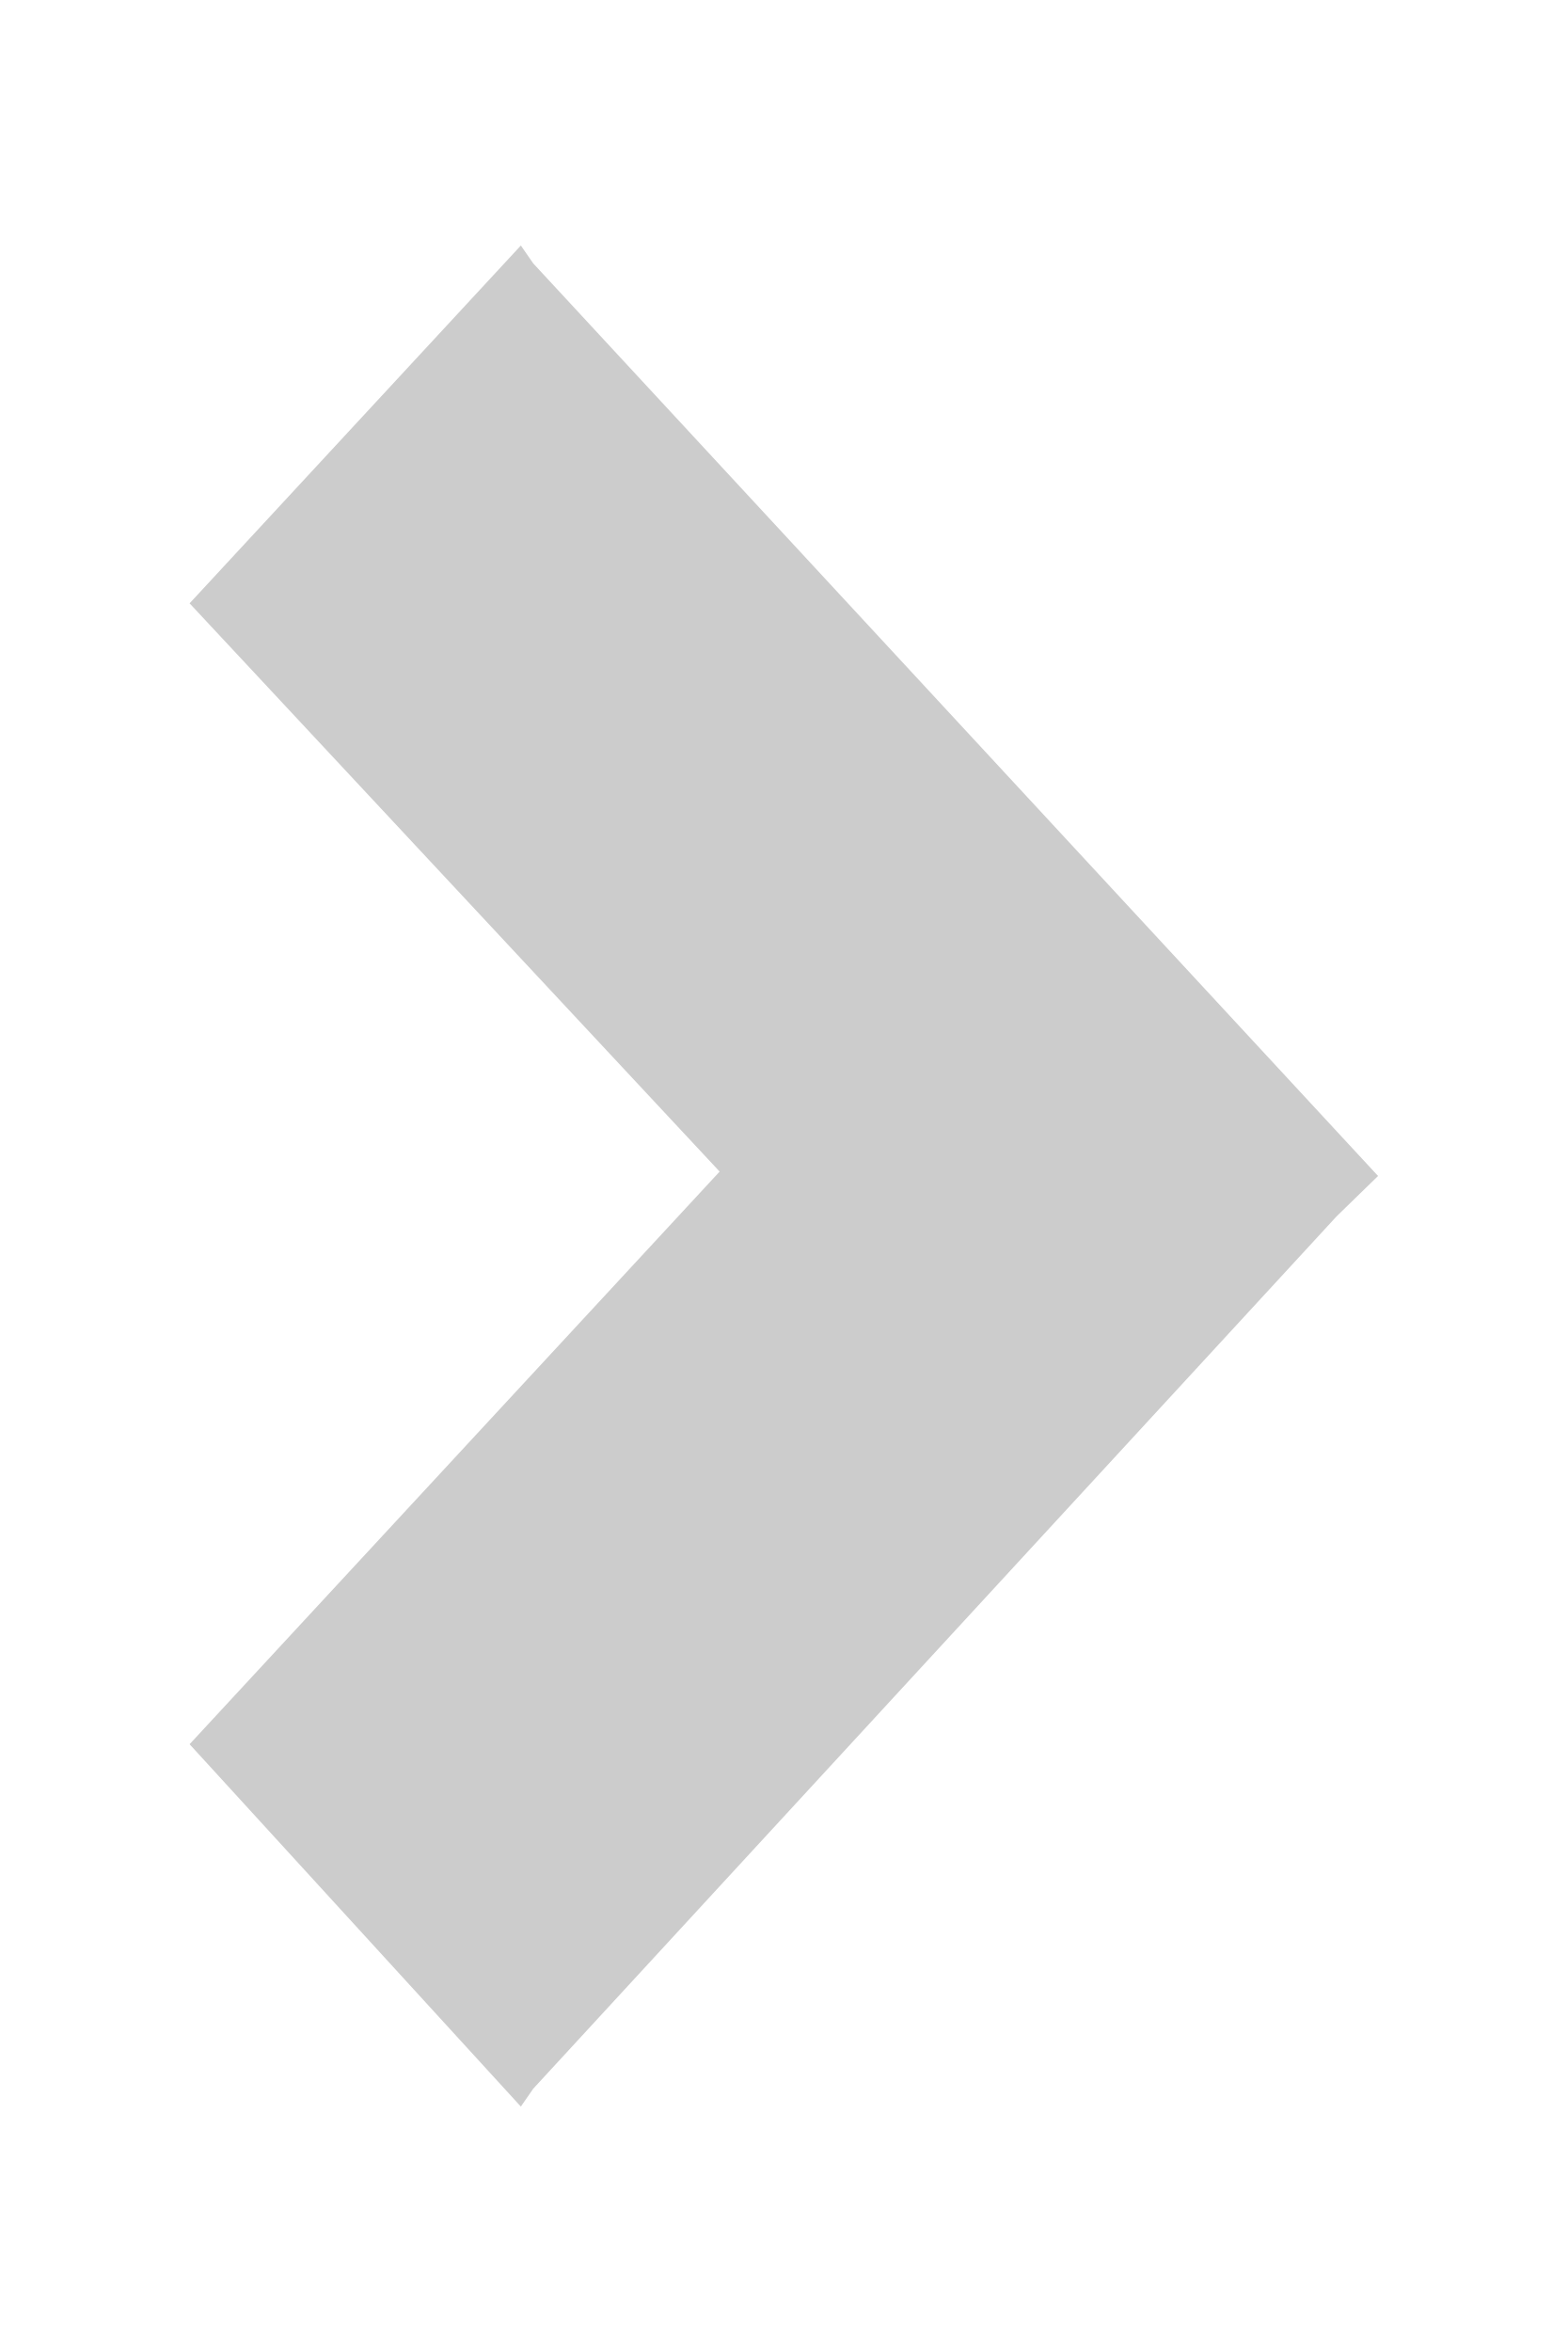
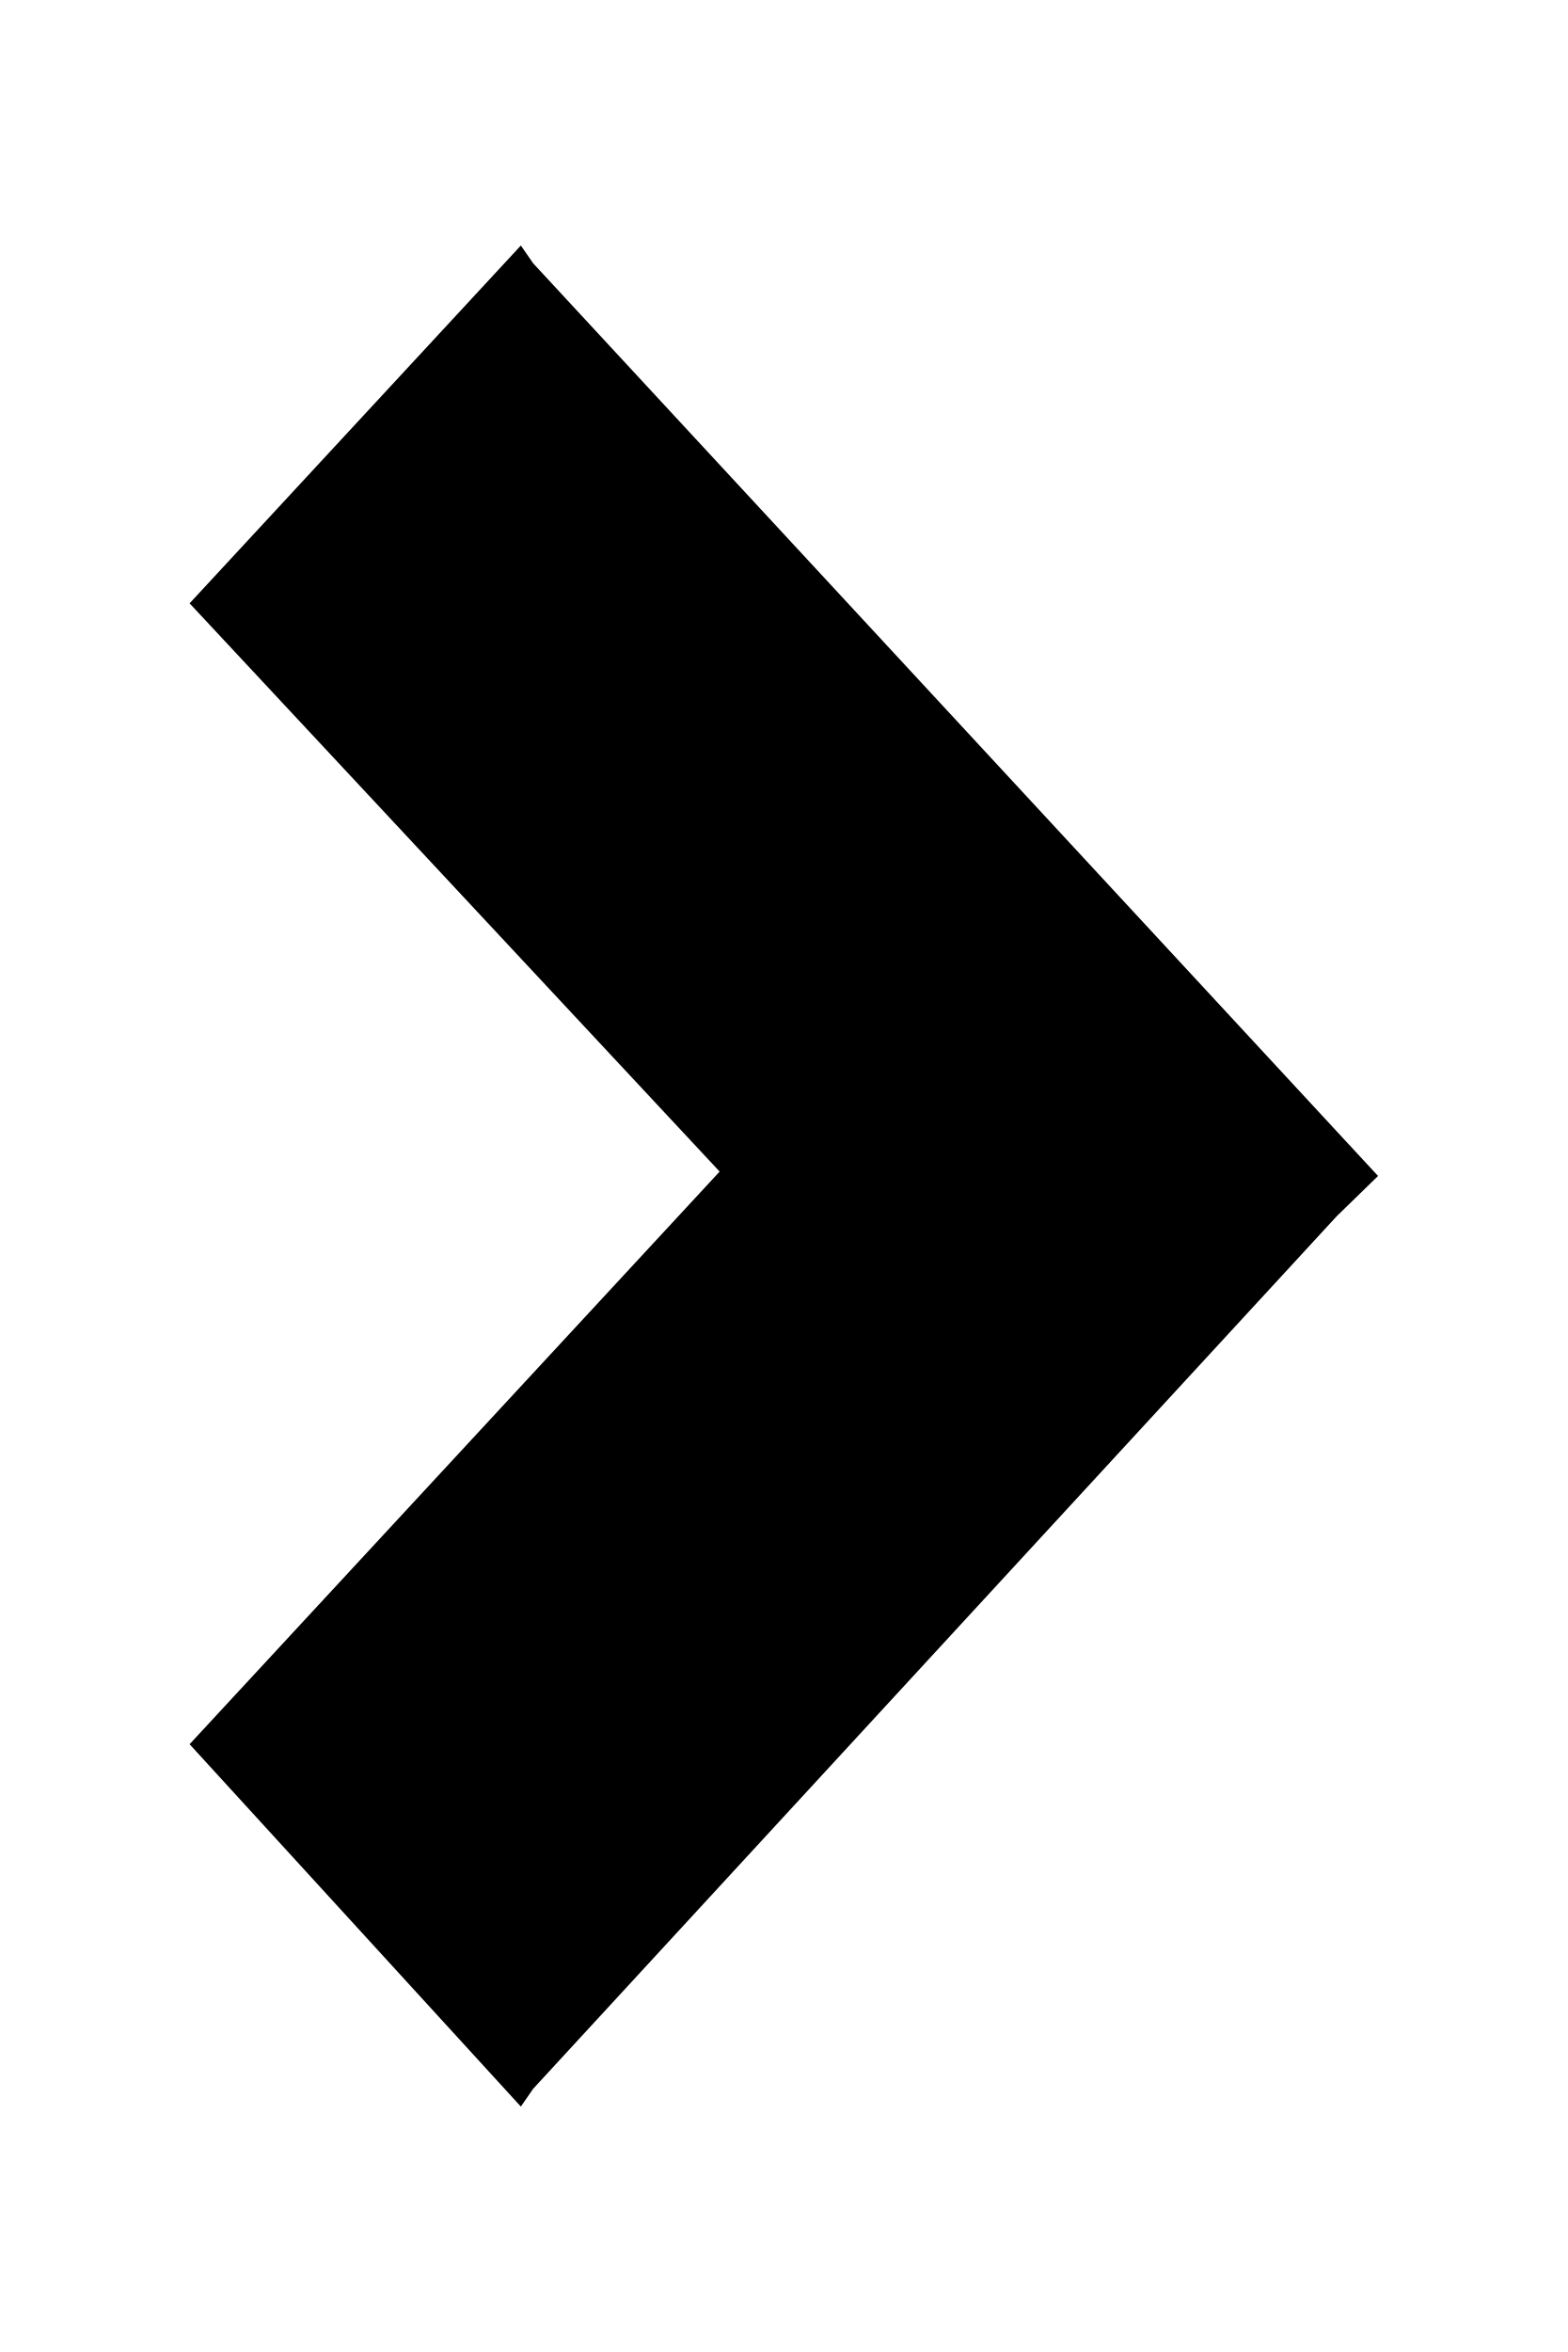
<svg xmlns="http://www.w3.org/2000/svg" width="10" height="15" id="svg2510" version="1.0">
  <defs id="defs2512">
    </defs>
  <g id="layer1" transform="translate(-185.5156,-106.8622)">
-     <path style="fill:#cccccc;fill-opacity:1;fill-rule:evenodd;stroke:none;stroke-width:1px;stroke-linecap:butt;stroke-linejoin:miter;stroke-opacity:1" d="M 188.838,108.428 L 186.725,110.71 L 190.106,114.334 L 186.725,117.986 L 188.838,120.297 L 188.917,120.183 L 194.042,114.619 L 194.306,114.362 L 194.042,114.077 L 188.917,108.542 L 188.838,108.428 z" id="path2504" />
+     <path style="fill:#000000;fill-opacity:1;fill-rule:evenodd;stroke:none;stroke-width:1px;stroke-linecap:butt;stroke-linejoin:miter;stroke-opacity:1" d="M 188.838,108.428 L 186.725,110.71 L 190.106,114.334 L 186.725,117.986 L 188.838,120.297 L 188.917,120.183 L 194.042,114.619 L 194.306,114.362 L 194.042,114.077 L 188.917,108.542 L 188.838,108.428 z" id="path2504" />
  </g>
</svg>
